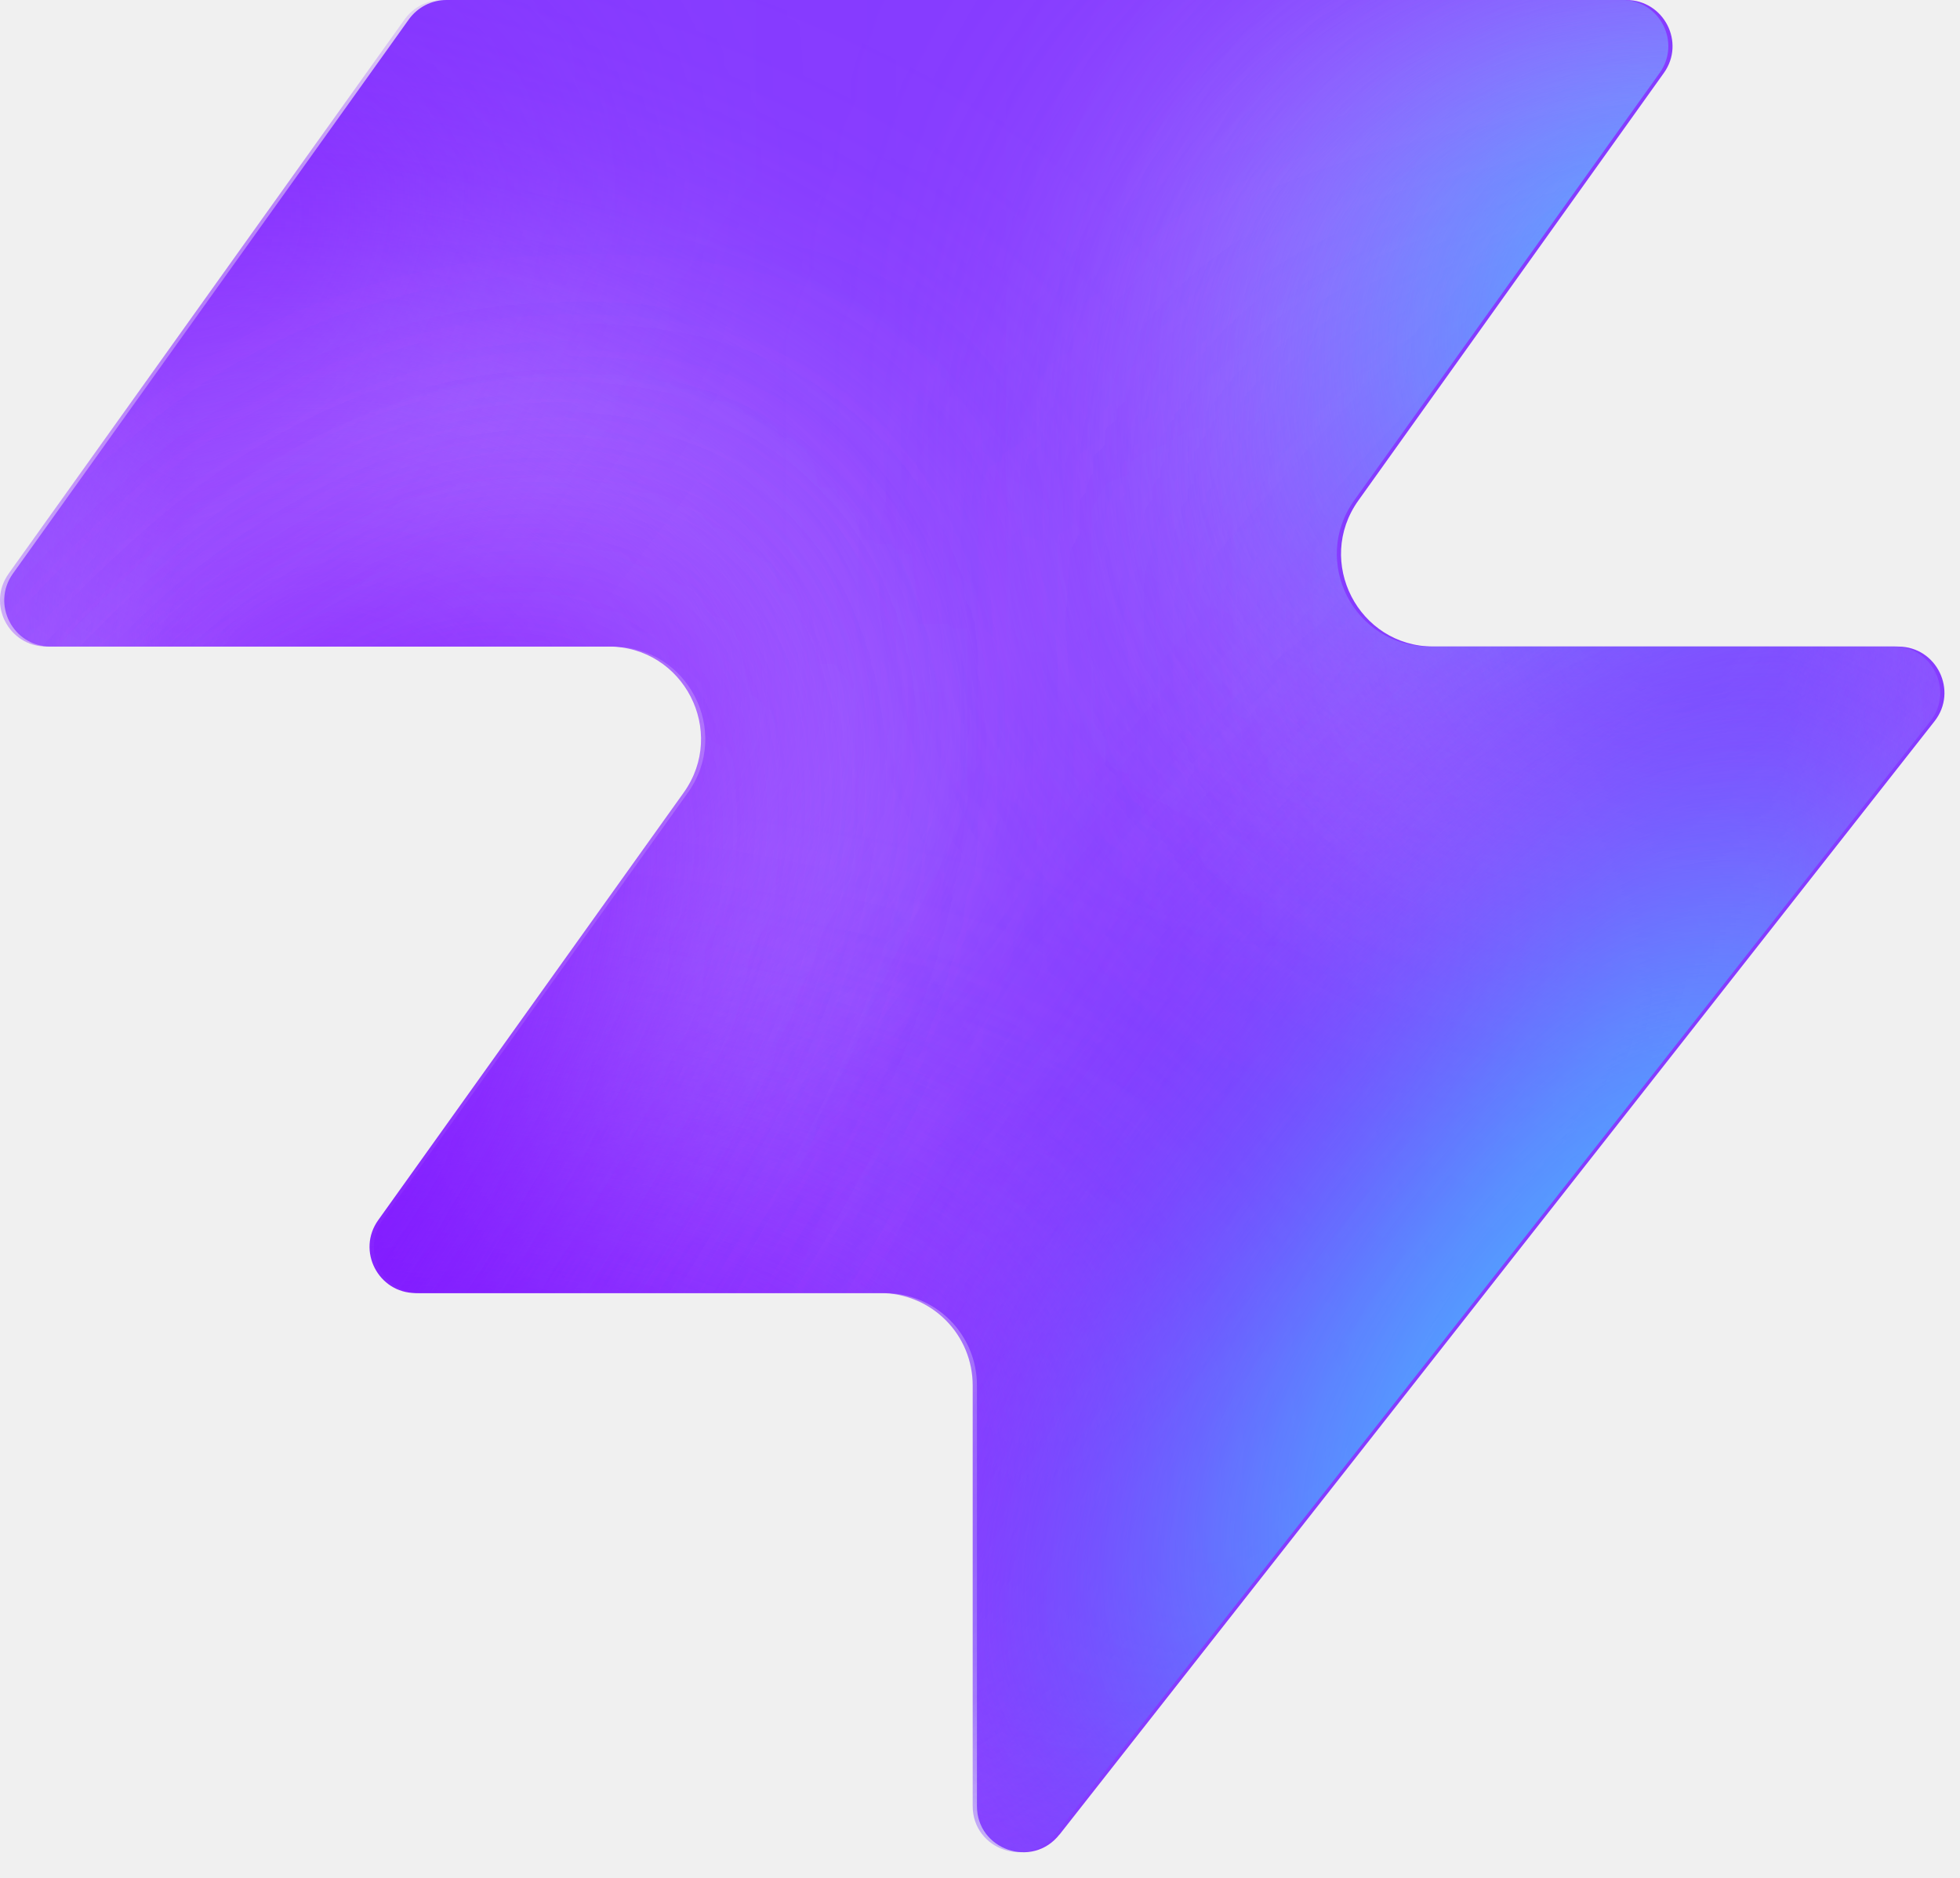
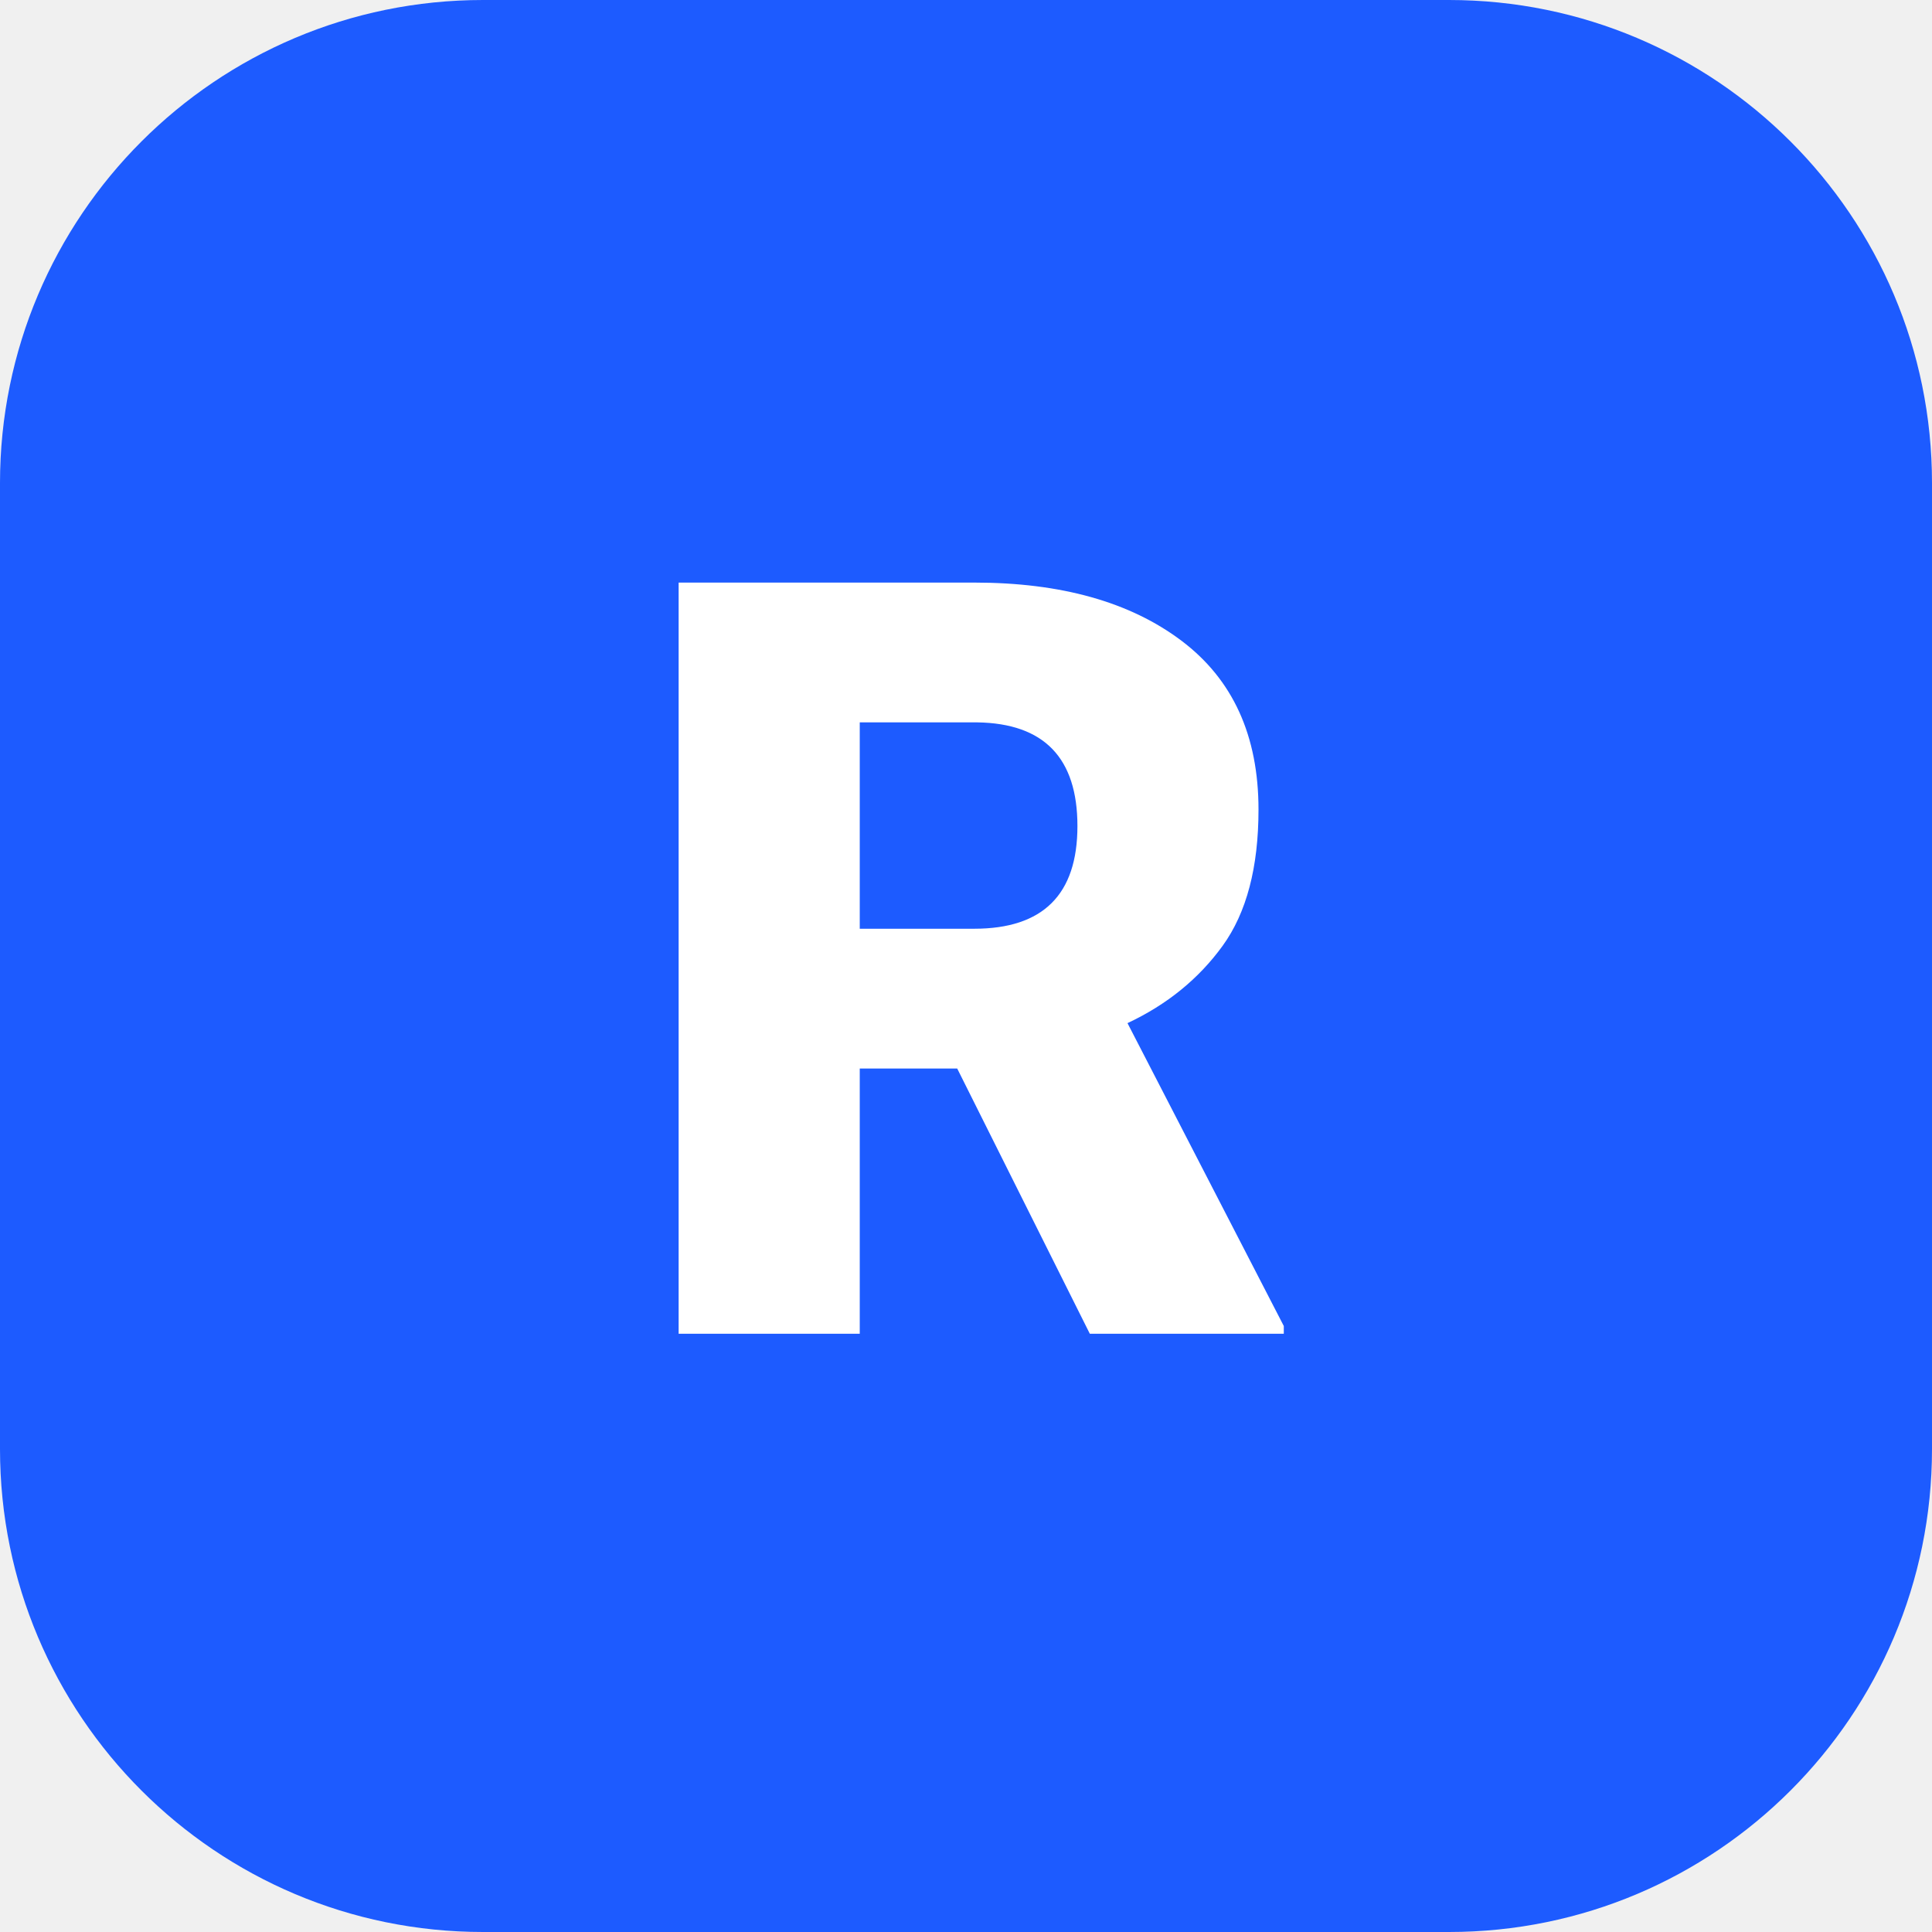
- <svg xmlns="http://www.w3.org/2000/svg" width="48" height="46" fill="none" viewBox="0 0 48 46">
-   <path fill="#863bff" d="M25.946 44.938c-.664.845-2.021.375-2.021-.698V33.937a2.26 2.26 0 0 0-2.262-2.262H10.287c-.92 0-1.456-1.04-.92-1.788l7.48-10.471c1.07-1.497 0-3.578-1.842-3.578H1.237c-.92 0-1.456-1.04-.92-1.788L10.013.474c.214-.297.556-.474.92-.474h28.894c.92 0 1.456 1.04.92 1.788l-7.48 10.471c-1.07 1.498 0 3.579 1.842 3.579h11.377c.943 0 1.473 1.088.89 1.83L25.947 44.94z" style="fill:#863bff;fill:color(display-p3 .525 .23 1);fill-opacity:1" />
-   <mask id="a" width="48" height="46" x="0" y="0" maskUnits="userSpaceOnUse" style="mask-type:alpha">
-     <path fill="#000" d="M25.842 44.938c-.664.844-2.021.375-2.021-.698V33.937a2.26 2.26 0 0 0-2.262-2.262H10.183c-.92 0-1.456-1.04-.92-1.788l7.48-10.471c1.07-1.498 0-3.579-1.842-3.579H1.133c-.92 0-1.456-1.04-.92-1.787L9.91.473c.214-.297.556-.474.92-.474h28.894c.92 0 1.456 1.04.92 1.788l-7.48 10.471c-1.07 1.498 0 3.578 1.842 3.578h11.377c.943 0 1.473 1.088.89 1.832L25.843 44.94z" style="fill:#000;fill-opacity:1" />
-   </mask>
-   <g mask="url(#a)">
-     <g filter="url(#b)">
-       <ellipse cx="5.508" cy="14.704" fill="#ede6ff" rx="5.508" ry="14.704" style="fill:#ede6ff;fill:color(display-p3 .927 .903 1);fill-opacity:1" transform="matrix(.00324 1 1 -.00324 -4.47 31.516)" />
-     </g>
-     <g filter="url(#c)">
-       <ellipse cx="10.399" cy="29.851" fill="#ede6ff" rx="10.399" ry="29.851" style="fill:#ede6ff;fill:color(display-p3 .927 .903 1);fill-opacity:1" transform="matrix(.00324 1 1 -.00324 -39.328 7.883)" />
-     </g>
-     <g filter="url(#d)">
-       <ellipse cx="5.508" cy="30.487" fill="#7e14ff" rx="5.508" ry="30.487" style="fill:#7e14ff;fill:color(display-p3 .492 .077 1);fill-opacity:1" transform="rotate(89.814 -25.913 -14.639)scale(1 -1)" />
-     </g>
-     <g filter="url(#e)">
-       <ellipse cx="5.508" cy="30.599" fill="#7e14ff" rx="5.508" ry="30.599" style="fill:#7e14ff;fill:color(display-p3 .492 .077 1);fill-opacity:1" transform="rotate(89.814 -32.644 -3.334)scale(1 -1)" />
-     </g>
-     <g filter="url(#f)">
-       <ellipse cx="5.508" cy="30.599" fill="#7e14ff" rx="5.508" ry="30.599" style="fill:#7e14ff;fill:color(display-p3 .492 .077 1);fill-opacity:1" transform="matrix(.00324 1 1 -.00324 -34.34 30.47)" />
-     </g>
-     <g filter="url(#g)">
-       <ellipse cx="14.072" cy="22.078" fill="#ede6ff" rx="14.072" ry="22.078" style="fill:#ede6ff;fill:color(display-p3 .927 .903 1);fill-opacity:1" transform="rotate(93.35 24.506 48.493)scale(-1 1)" />
-     </g>
-     <g filter="url(#h)">
-       <ellipse cx="3.47" cy="21.501" fill="#7e14ff" rx="3.47" ry="21.501" style="fill:#7e14ff;fill:color(display-p3 .492 .077 1);fill-opacity:1" transform="rotate(89.009 28.708 47.59)scale(-1 1)" />
-     </g>
-     <g filter="url(#i)">
-       <ellipse cx="3.47" cy="21.501" fill="#7e14ff" rx="3.47" ry="21.501" style="fill:#7e14ff;fill:color(display-p3 .492 .077 1);fill-opacity:1" transform="rotate(89.009 28.708 47.59)scale(-1 1)" />
-     </g>
-     <g filter="url(#j)">
-       <ellipse cx=".387" cy="8.972" fill="#7e14ff" rx="4.407" ry="29.108" style="fill:#7e14ff;fill:color(display-p3 .492 .077 1);fill-opacity:1" transform="rotate(39.51 .387 8.972)" />
-     </g>
-     <g filter="url(#k)">
-       <ellipse cx="47.523" cy="-6.092" fill="#7e14ff" rx="4.407" ry="29.108" style="fill:#7e14ff;fill:color(display-p3 .492 .077 1);fill-opacity:1" transform="rotate(37.892 47.523 -6.092)" />
-     </g>
-     <g filter="url(#l)">
-       <ellipse cx="41.412" cy="6.333" fill="#47bfff" rx="5.971" ry="9.665" style="fill:#47bfff;fill:color(display-p3 .28 .748 1);fill-opacity:1" transform="rotate(37.892 41.412 6.333)" />
-     </g>
-     <g filter="url(#m)">
-       <ellipse cx="-1.879" cy="38.332" fill="#7e14ff" rx="4.407" ry="29.108" style="fill:#7e14ff;fill:color(display-p3 .492 .077 1);fill-opacity:1" transform="rotate(37.892 -1.88 38.332)" />
-     </g>
-     <g filter="url(#n)">
-       <ellipse cx="-1.879" cy="38.332" fill="#7e14ff" rx="4.407" ry="29.108" style="fill:#7e14ff;fill:color(display-p3 .492 .077 1);fill-opacity:1" transform="rotate(37.892 -1.88 38.332)" />
-     </g>
-     <g filter="url(#o)">
-       <ellipse cx="35.651" cy="29.907" fill="#7e14ff" rx="4.407" ry="29.108" style="fill:#7e14ff;fill:color(display-p3 .492 .077 1);fill-opacity:1" transform="rotate(37.892 35.651 29.907)" />
-     </g>
-     <g filter="url(#p)">
-       <ellipse cx="38.418" cy="32.4" fill="#47bfff" rx="5.971" ry="15.297" style="fill:#47bfff;fill:color(display-p3 .28 .748 1);fill-opacity:1" transform="rotate(37.892 38.418 32.4)" />
-     </g>
-   </g>
-   <defs>
-     <filter id="b" width="60.045" height="41.654" x="-19.77" y="16.149" color-interpolation-filters="sRGB" filterUnits="userSpaceOnUse">
-       <feFlood flood-opacity="0" result="BackgroundImageFix" />
-       <feBlend in="SourceGraphic" in2="BackgroundImageFix" result="shape" />
-       <feGaussianBlur result="effect1_foregroundBlur_2002_17158" stdDeviation="7.659" />
-     </filter>
-     <filter id="c" width="90.34" height="51.437" x="-54.613" y="-7.533" color-interpolation-filters="sRGB" filterUnits="userSpaceOnUse">
-       <feFlood flood-opacity="0" result="BackgroundImageFix" />
-       <feBlend in="SourceGraphic" in2="BackgroundImageFix" result="shape" />
-       <feGaussianBlur result="effect1_foregroundBlur_2002_17158" stdDeviation="7.659" />
-     </filter>
-     <filter id="d" width="79.355" height="29.4" x="-49.64" y="2.03" color-interpolation-filters="sRGB" filterUnits="userSpaceOnUse">
-       <feFlood flood-opacity="0" result="BackgroundImageFix" />
-       <feBlend in="SourceGraphic" in2="BackgroundImageFix" result="shape" />
-       <feGaussianBlur result="effect1_foregroundBlur_2002_17158" stdDeviation="4.596" />
-     </filter>
-     <filter id="e" width="79.579" height="29.4" x="-45.045" y="20.029" color-interpolation-filters="sRGB" filterUnits="userSpaceOnUse">
-       <feFlood flood-opacity="0" result="BackgroundImageFix" />
-       <feBlend in="SourceGraphic" in2="BackgroundImageFix" result="shape" />
-       <feGaussianBlur result="effect1_foregroundBlur_2002_17158" stdDeviation="4.596" />
-     </filter>
-     <filter id="f" width="79.579" height="29.4" x="-43.513" y="21.178" color-interpolation-filters="sRGB" filterUnits="userSpaceOnUse">
-       <feFlood flood-opacity="0" result="BackgroundImageFix" />
-       <feBlend in="SourceGraphic" in2="BackgroundImageFix" result="shape" />
-       <feGaussianBlur result="effect1_foregroundBlur_2002_17158" stdDeviation="4.596" />
-     </filter>
-     <filter id="g" width="74.749" height="58.852" x="15.756" y="-17.901" color-interpolation-filters="sRGB" filterUnits="userSpaceOnUse">
-       <feFlood flood-opacity="0" result="BackgroundImageFix" />
-       <feBlend in="SourceGraphic" in2="BackgroundImageFix" result="shape" />
-       <feGaussianBlur result="effect1_foregroundBlur_2002_17158" stdDeviation="7.659" />
-     </filter>
-     <filter id="h" width="61.377" height="25.362" x="23.548" y="2.284" color-interpolation-filters="sRGB" filterUnits="userSpaceOnUse">
-       <feFlood flood-opacity="0" result="BackgroundImageFix" />
-       <feBlend in="SourceGraphic" in2="BackgroundImageFix" result="shape" />
-       <feGaussianBlur result="effect1_foregroundBlur_2002_17158" stdDeviation="4.596" />
-     </filter>
-     <filter id="i" width="61.377" height="25.362" x="23.548" y="2.284" color-interpolation-filters="sRGB" filterUnits="userSpaceOnUse">
-       <feFlood flood-opacity="0" result="BackgroundImageFix" />
-       <feBlend in="SourceGraphic" in2="BackgroundImageFix" result="shape" />
-       <feGaussianBlur result="effect1_foregroundBlur_2002_17158" stdDeviation="4.596" />
-     </filter>
-     <filter id="j" width="56.045" height="63.649" x="-27.636" y="-22.853" color-interpolation-filters="sRGB" filterUnits="userSpaceOnUse">
-       <feFlood flood-opacity="0" result="BackgroundImageFix" />
-       <feBlend in="SourceGraphic" in2="BackgroundImageFix" result="shape" />
-       <feGaussianBlur result="effect1_foregroundBlur_2002_17158" stdDeviation="4.596" />
-     </filter>
-     <filter id="k" width="54.814" height="64.646" x="20.116" y="-38.415" color-interpolation-filters="sRGB" filterUnits="userSpaceOnUse">
-       <feFlood flood-opacity="0" result="BackgroundImageFix" />
-       <feBlend in="SourceGraphic" in2="BackgroundImageFix" result="shape" />
-       <feGaussianBlur result="effect1_foregroundBlur_2002_17158" stdDeviation="4.596" />
-     </filter>
-     <filter id="l" width="33.541" height="35.313" x="24.641" y="-11.323" color-interpolation-filters="sRGB" filterUnits="userSpaceOnUse">
-       <feFlood flood-opacity="0" result="BackgroundImageFix" />
-       <feBlend in="SourceGraphic" in2="BackgroundImageFix" result="shape" />
-       <feGaussianBlur result="effect1_foregroundBlur_2002_17158" stdDeviation="4.596" />
-     </filter>
-     <filter id="m" width="54.814" height="64.646" x="-29.286" y="6.009" color-interpolation-filters="sRGB" filterUnits="userSpaceOnUse">
-       <feFlood flood-opacity="0" result="BackgroundImageFix" />
-       <feBlend in="SourceGraphic" in2="BackgroundImageFix" result="shape" />
-       <feGaussianBlur result="effect1_foregroundBlur_2002_17158" stdDeviation="4.596" />
-     </filter>
-     <filter id="n" width="54.814" height="64.646" x="-29.286" y="6.009" color-interpolation-filters="sRGB" filterUnits="userSpaceOnUse">
-       <feFlood flood-opacity="0" result="BackgroundImageFix" />
-       <feBlend in="SourceGraphic" in2="BackgroundImageFix" result="shape" />
-       <feGaussianBlur result="effect1_foregroundBlur_2002_17158" stdDeviation="4.596" />
-     </filter>
-     <filter id="o" width="54.814" height="64.646" x="8.244" y="-2.416" color-interpolation-filters="sRGB" filterUnits="userSpaceOnUse">
-       <feFlood flood-opacity="0" result="BackgroundImageFix" />
-       <feBlend in="SourceGraphic" in2="BackgroundImageFix" result="shape" />
-       <feGaussianBlur result="effect1_foregroundBlur_2002_17158" stdDeviation="4.596" />
-     </filter>
-     <filter id="p" width="39.409" height="43.623" x="18.713" y="10.588" color-interpolation-filters="sRGB" filterUnits="userSpaceOnUse">
-       <feFlood flood-opacity="0" result="BackgroundImageFix" />
-       <feBlend in="SourceGraphic" in2="BackgroundImageFix" result="shape" />
-       <feGaussianBlur result="effect1_foregroundBlur_2002_17158" stdDeviation="4.596" />
-     </filter>
-   </defs>
+ <svg xmlns="http://www.w3.org/2000/svg" viewBox="0 0 512 512" width="100%" height="100%">
+   <rect width="512" height="512" rx="128" fill="#1D5BFF" />
+   <text x="50%" y="54%" font-family="-apple-system, BlinkMacSystemFont, 'Segoe UI', Roboto, Helvetica, Arial, sans-serif" font-size="280" font-weight="800" fill="#FFFFFF" dominant-baseline="middle" text-anchor="middle">R</text>
</svg>
